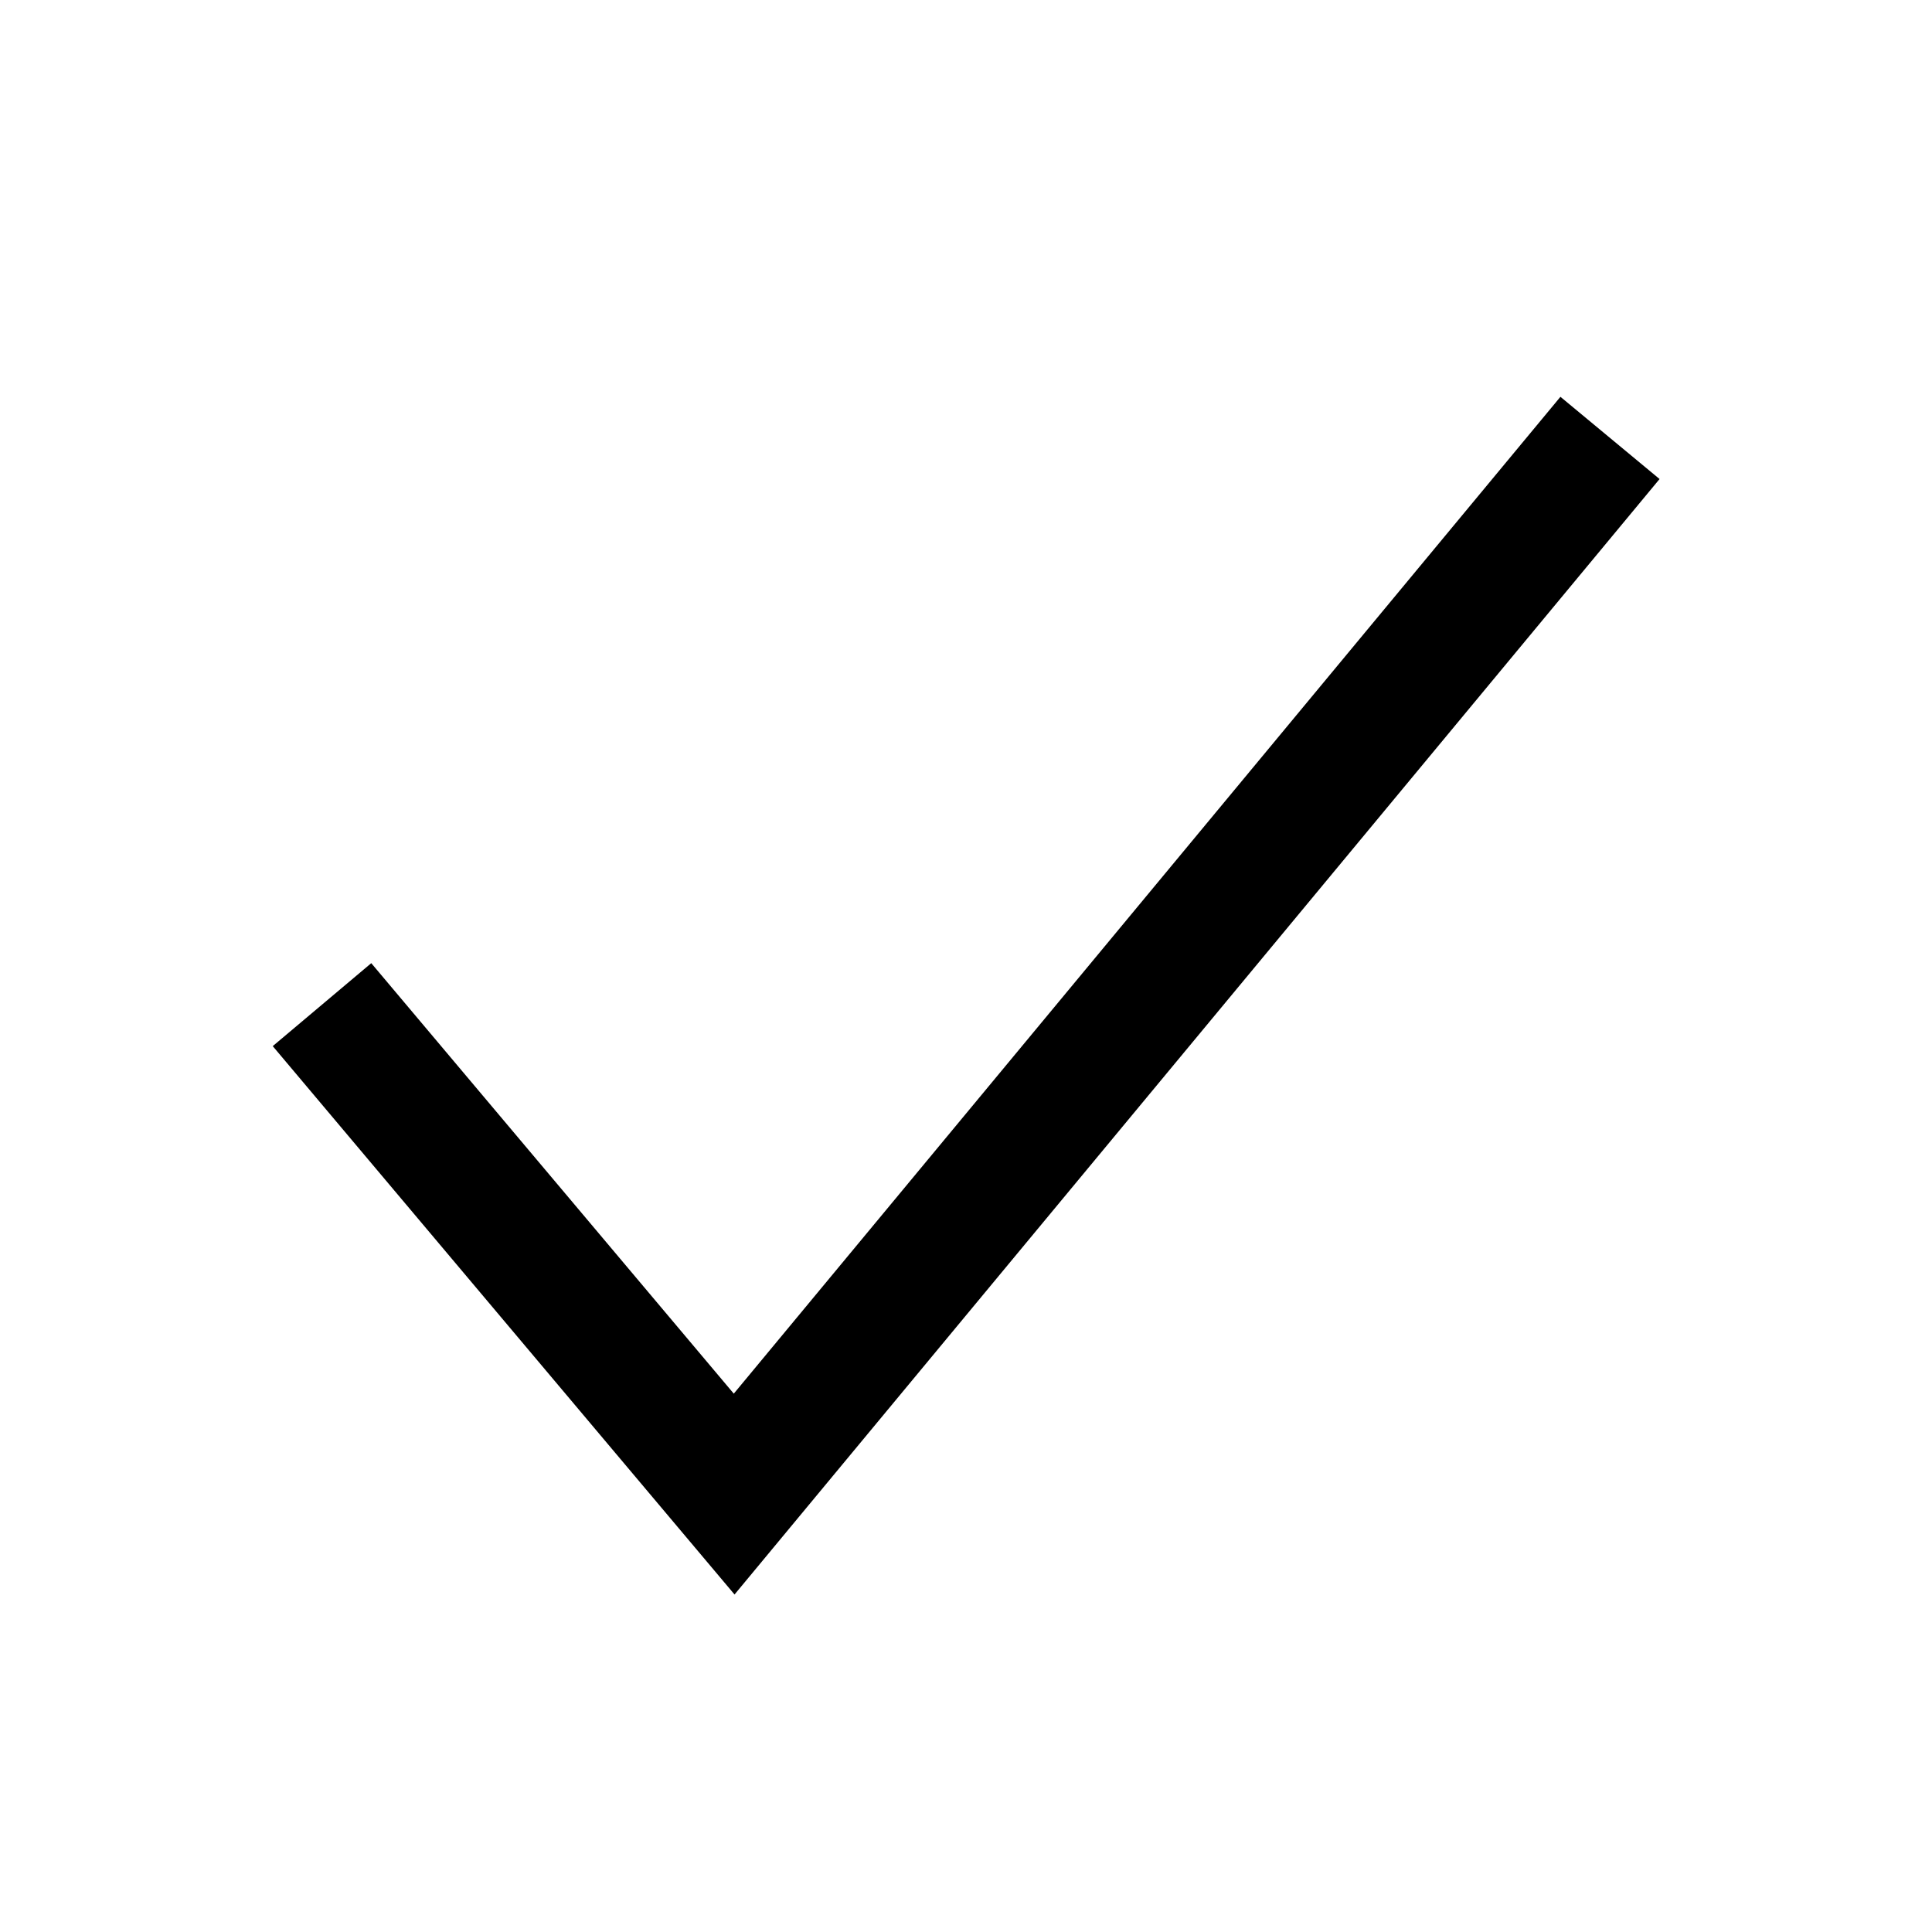
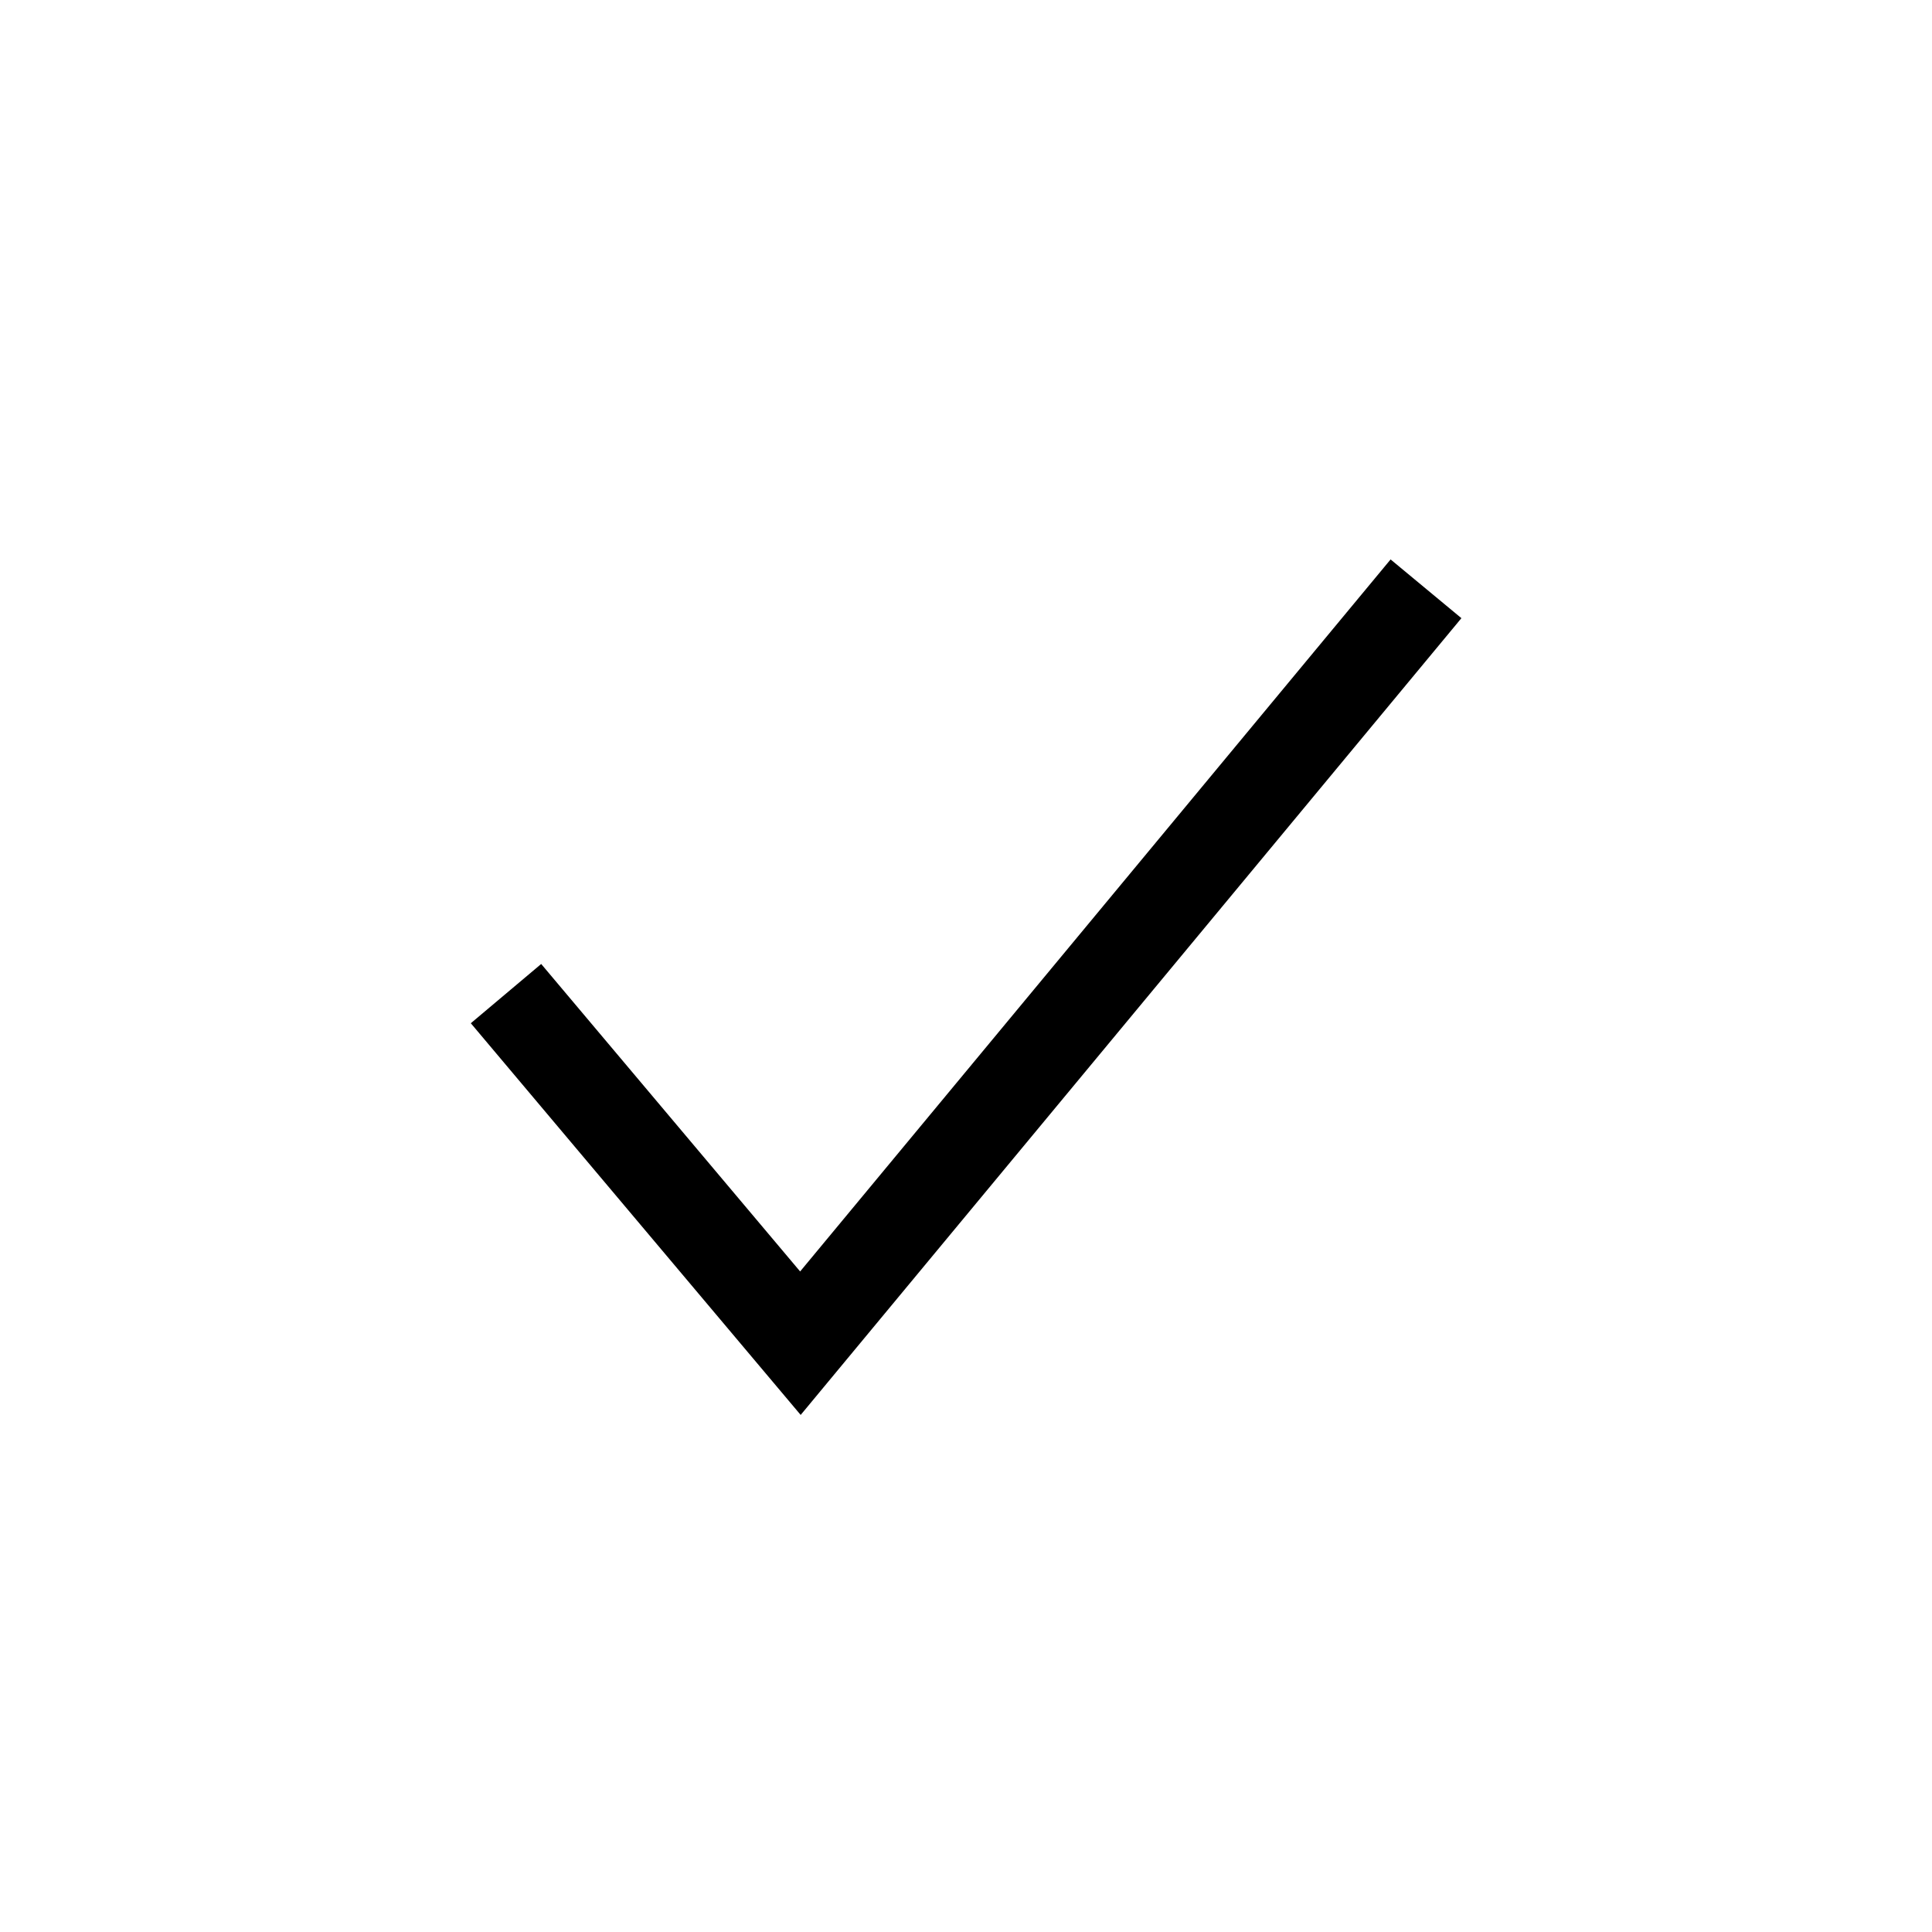
- <svg xmlns="http://www.w3.org/2000/svg" version="1.1" id="Layer_1" x="0px" y="0px" viewBox="0 0 15 15" style="enable-background:new 0 0 15 15;" xml:space="preserve">
+ <svg xmlns="http://www.w3.org/2000/svg" version="1.1" id="Layer_1" x="0px" y="0px" viewBox="-3 -3 21 21" xml:space="preserve">
  <style type="text/css">
	.st0{fill:none;stroke:#000000;stroke-miterlimit:10;}
</style>
  <polyline class="st0" points="12.5,3.4 5.7,11.6 2.5,7.8 " />
</svg>
